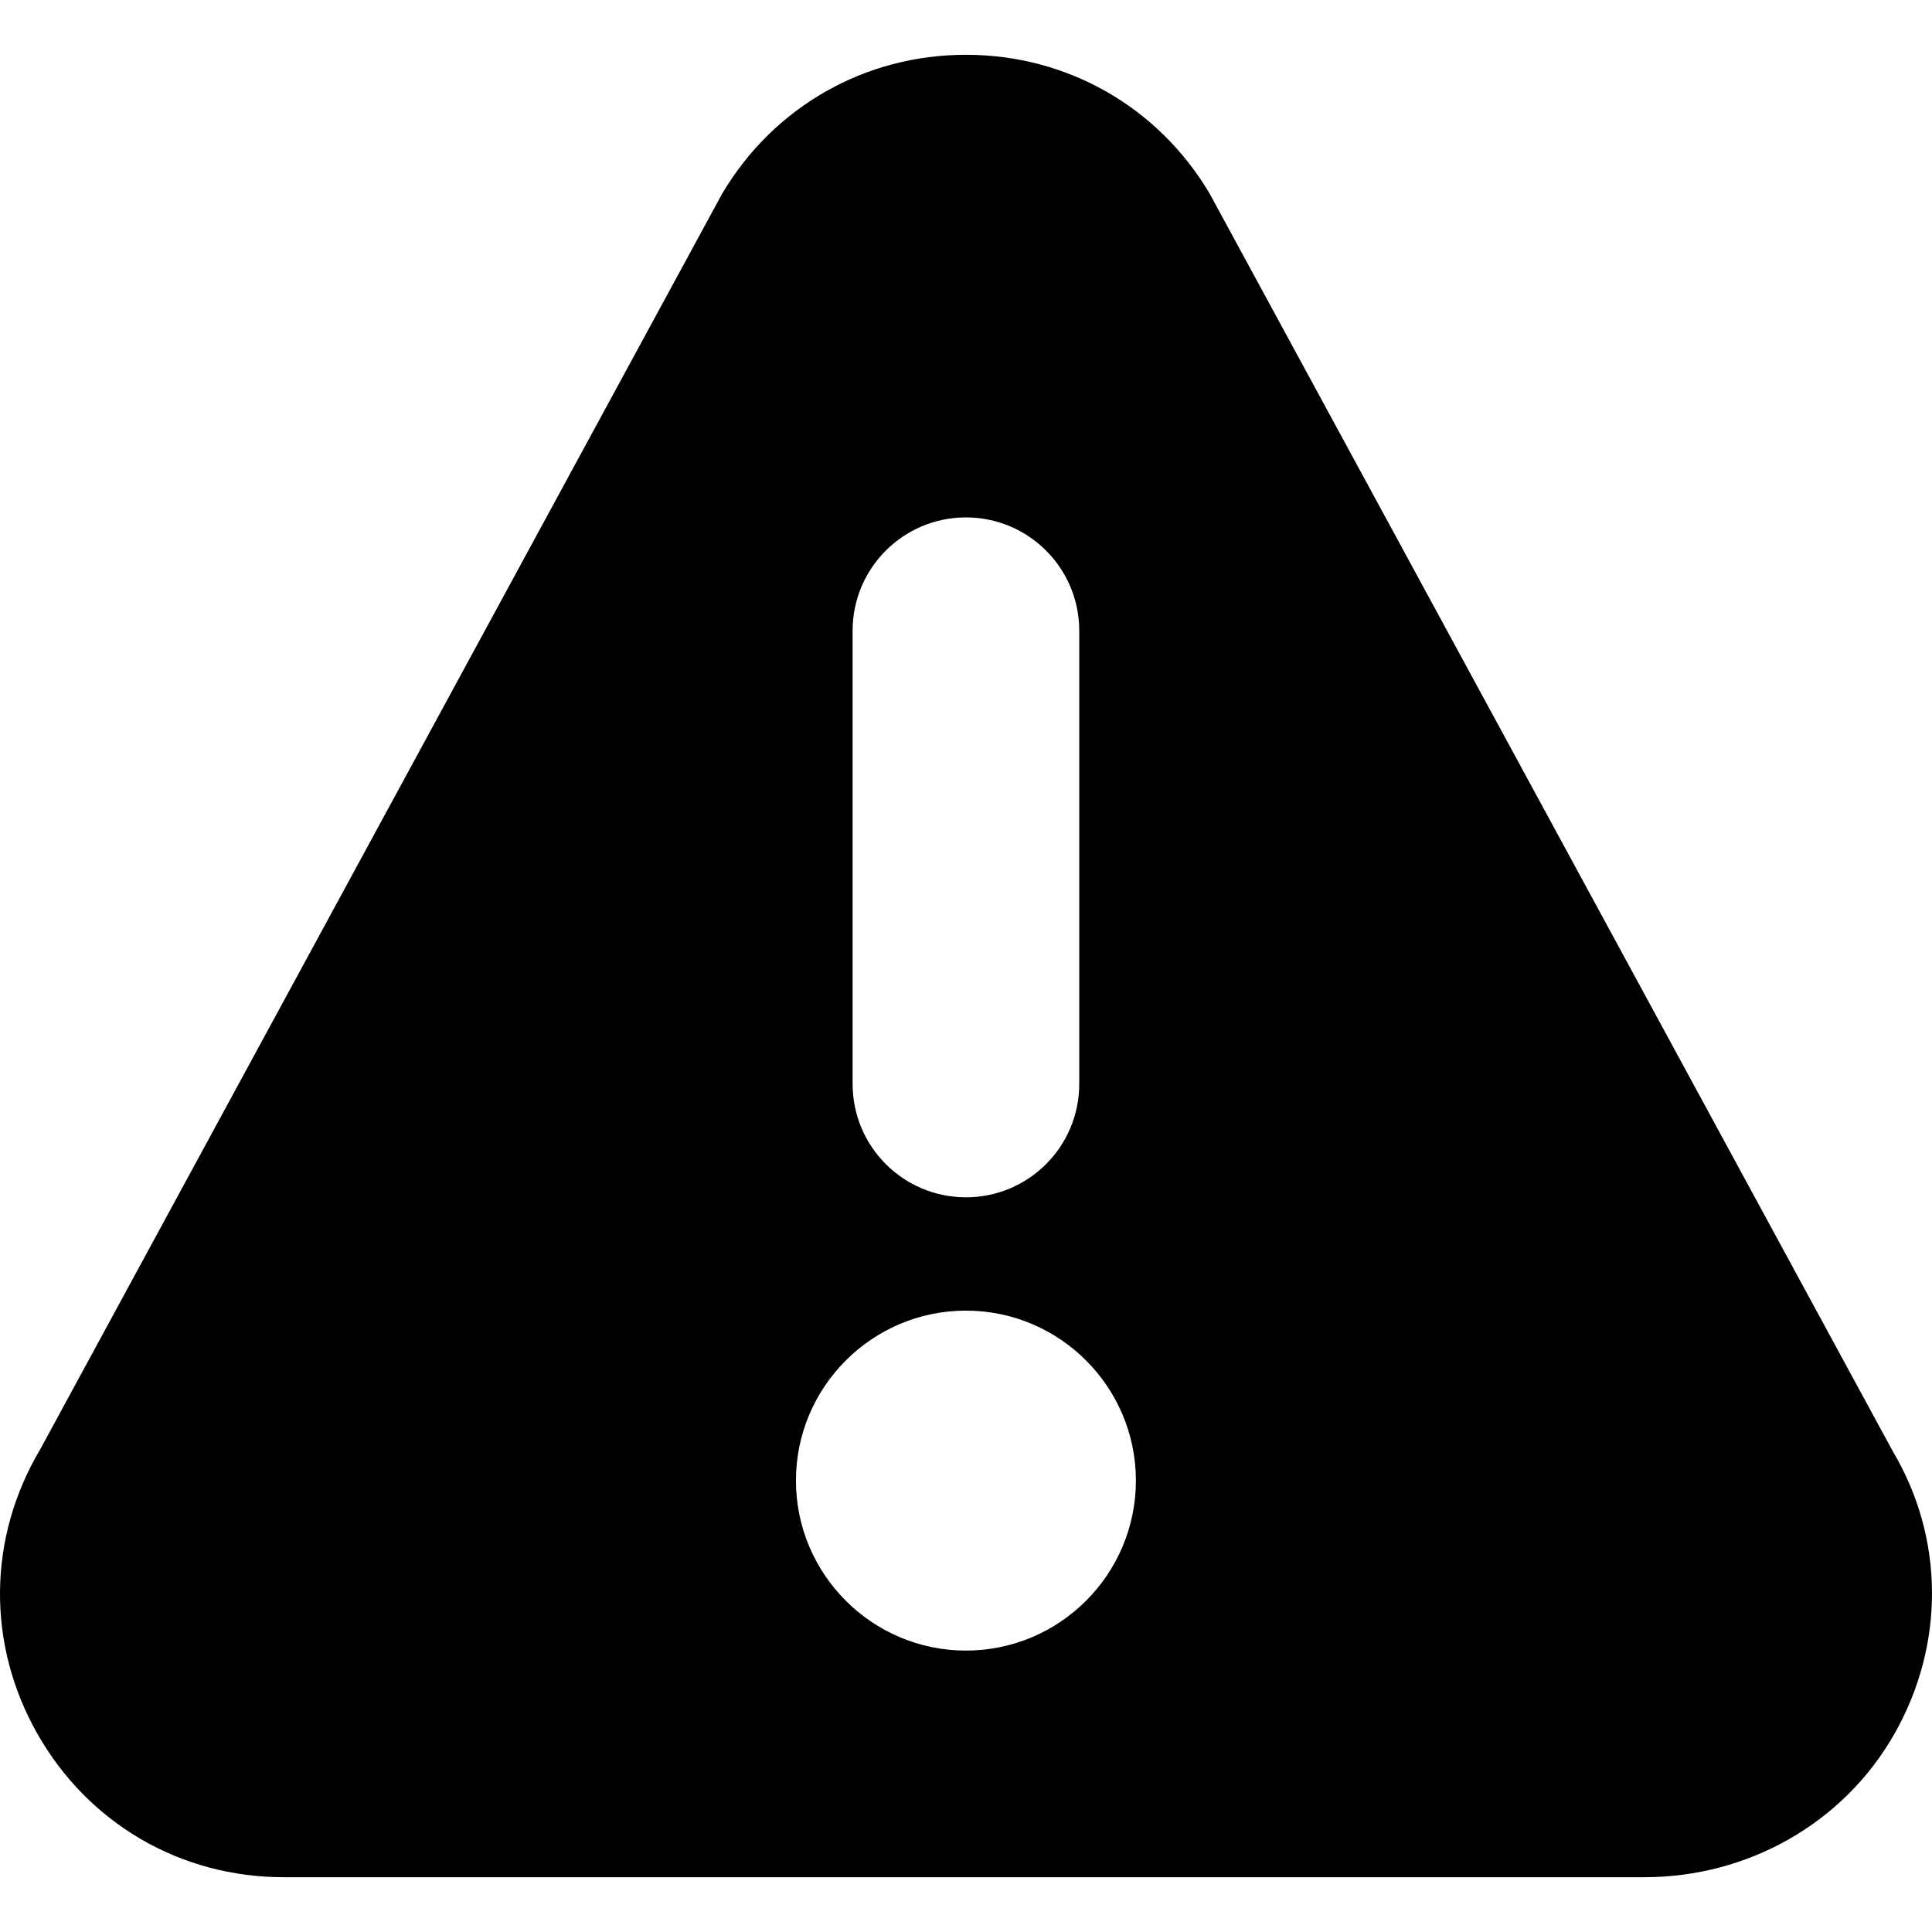
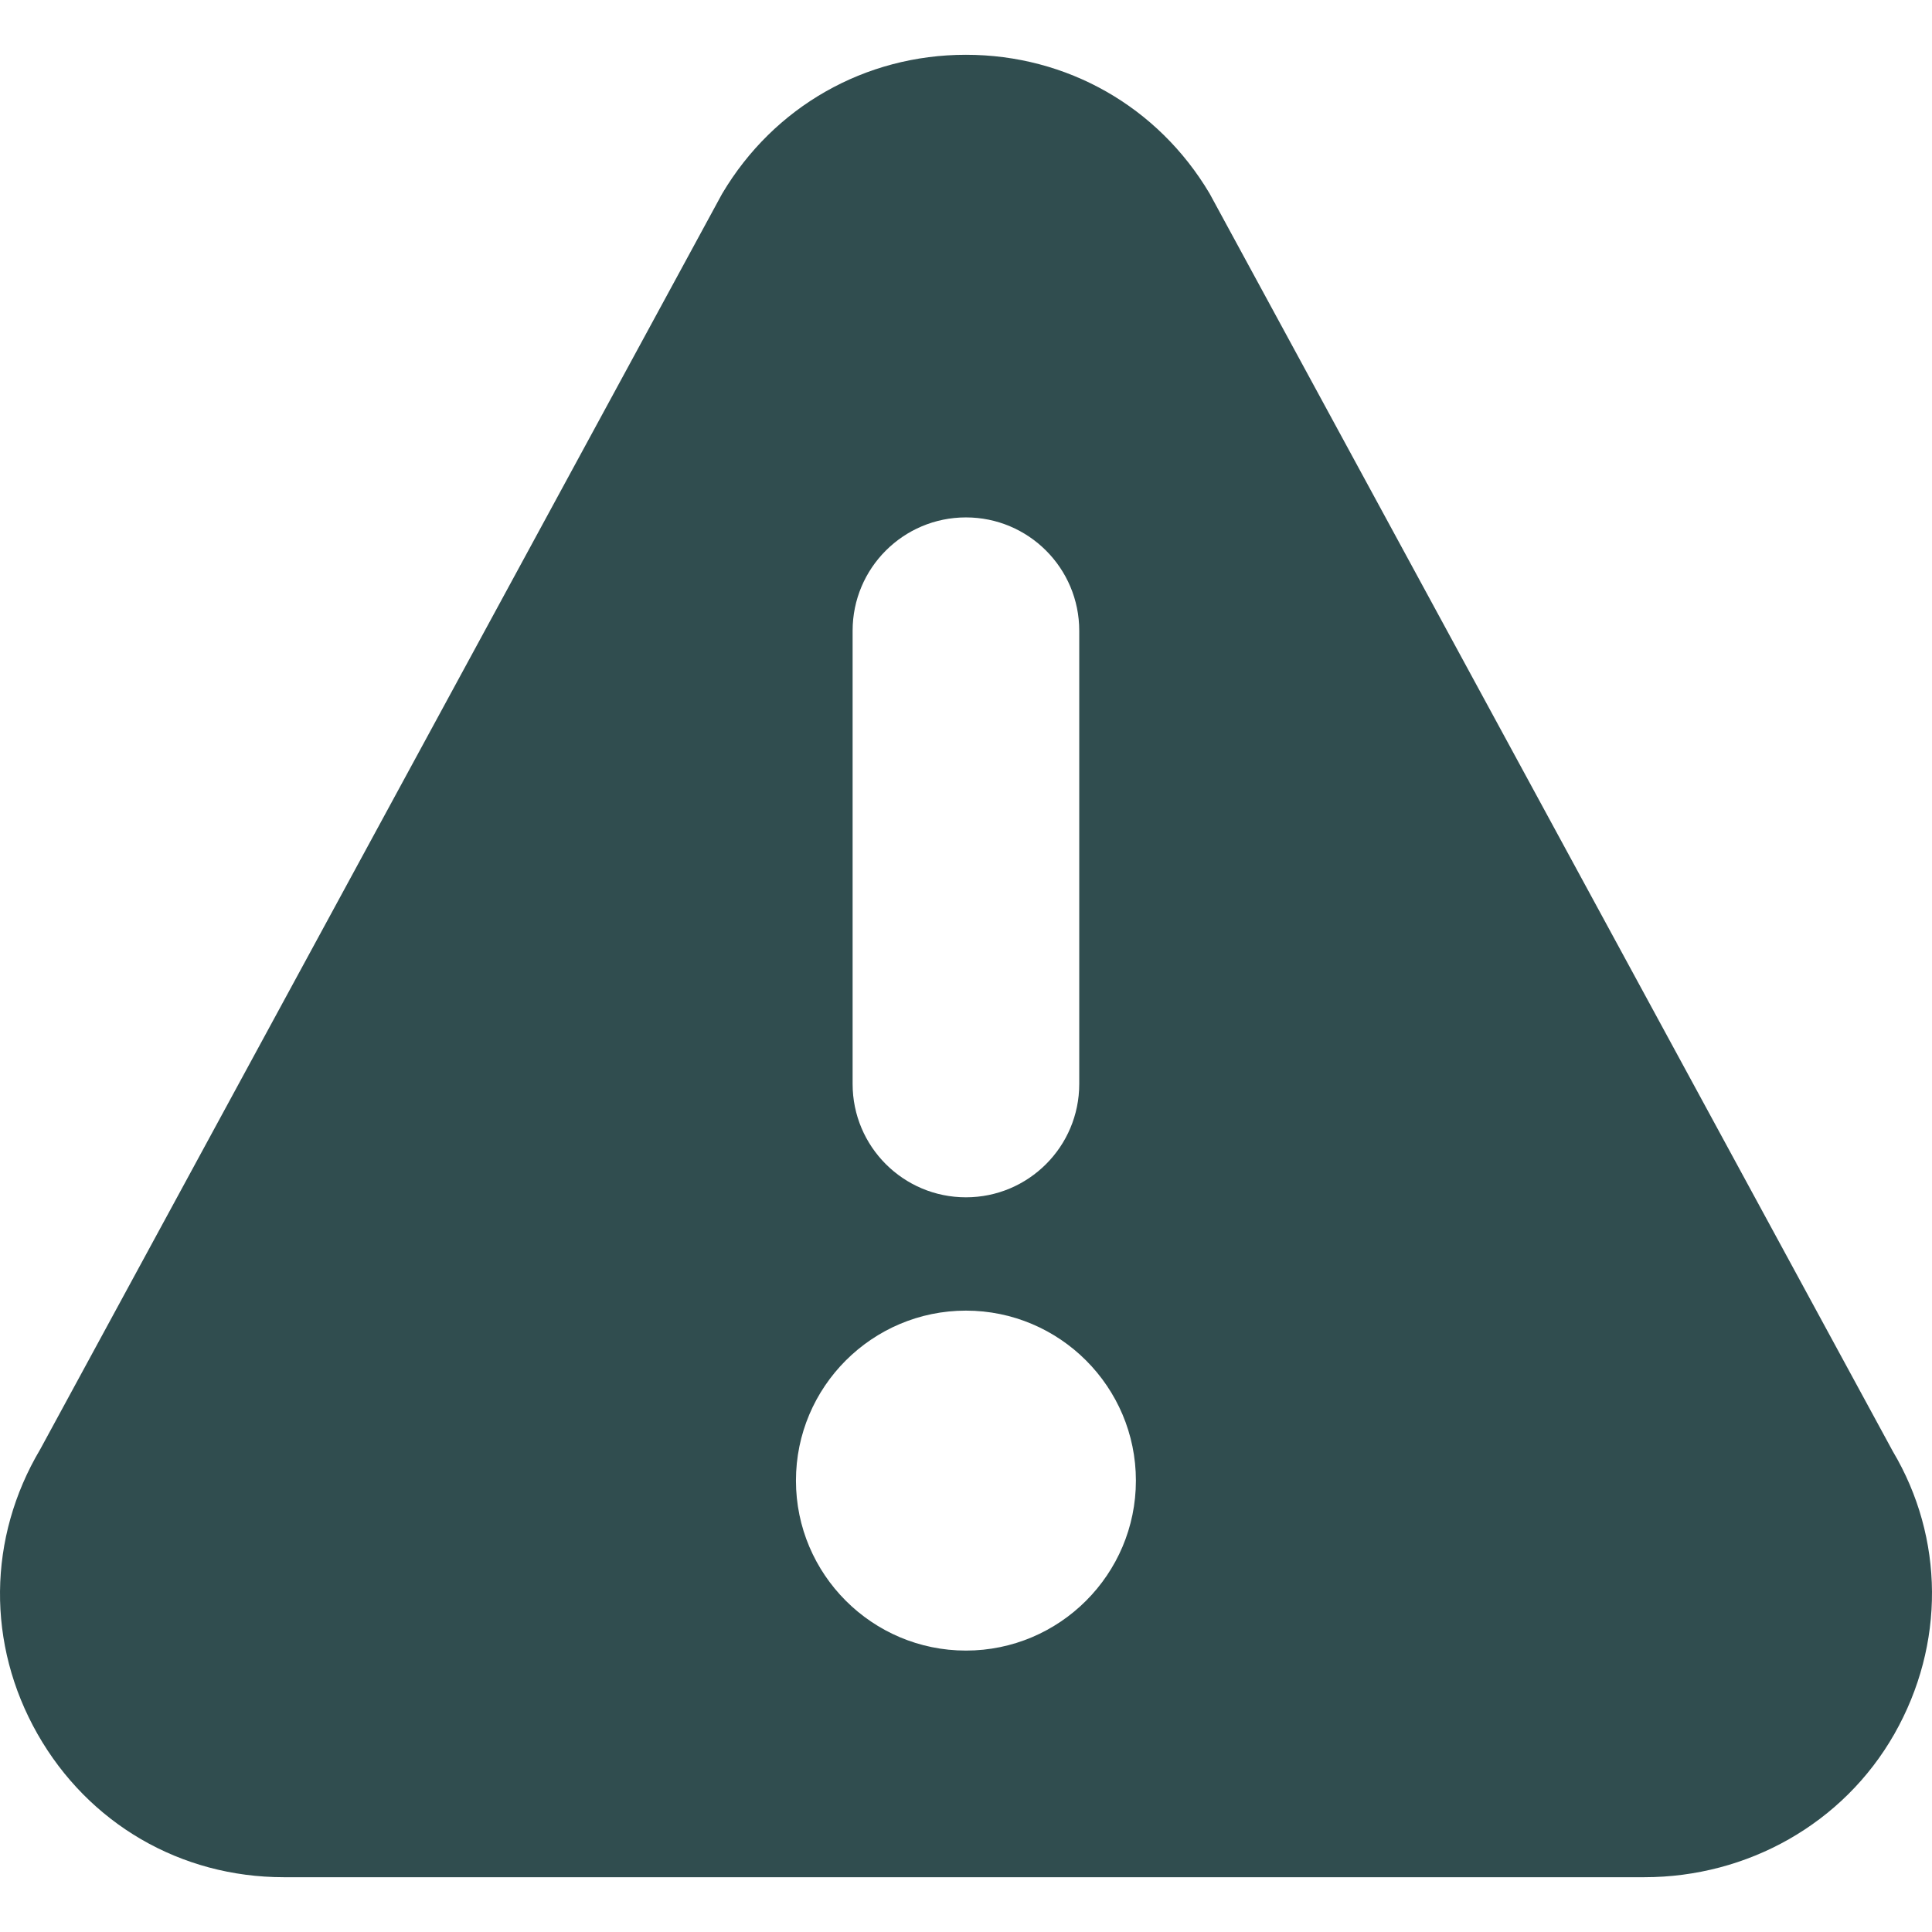
- <svg xmlns="http://www.w3.org/2000/svg" version="1.1" id="Capa_1" x="0px" y="0px" viewBox="0 0 512 512" style="enable-background:new 0 0 512 512;" xml:space="preserve">
+ <svg xmlns="http://www.w3.org/2000/svg" version="1.1" id="Capa_1" x="0px" y="0px" viewBox="0 0 512 512" style="enable-background:new 0 0 512 512;" xml:space="preserve" fill="#304D4F">
  <g>
    <g>
      <path d="M501.609,384.603L320.543,51.265c-13.666-23.006-37.802-36.746-64.562-36.746c-26.76,0-50.896,13.74-64.562,36.746    c-0.103,0.176-0.19,0.352-0.293,0.528L10.662,384.076c-13.959,23.491-14.223,51.702-0.719,75.457    c13.535,23.769,37.919,37.948,65.266,37.948h360.544c27.347,0,52.733-14.179,66.267-37.948    C515.524,435.779,515.261,407.566,501.609,384.603z M225.951,167.148c0-16.586,13.445-30.03,30.03-30.03    c16.586,0,30.03,13.445,30.03,30.03v120.121c0,16.584-13.445,30.03-30.03,30.03s-30.03-13.447-30.03-30.03V167.148z     M255.981,437.421c-24.839,0-45.046-20.206-45.046-45.046c0-24.839,20.206-45.045,45.046-45.045    c24.839,0,45.045,20.206,45.045,45.045C301.027,417.214,280.821,437.421,255.981,437.421z" />
    </g>
  </g>
  <g>
</g>
  <g>
</g>
  <g>
</g>
  <g>
</g>
  <g>
</g>
  <g>
</g>
  <g>
</g>
  <g>
</g>
  <g>
</g>
  <g>
</g>
  <g>
</g>
  <g>
</g>
  <g>
</g>
  <g>
</g>
  <g>
</g>
</svg>
